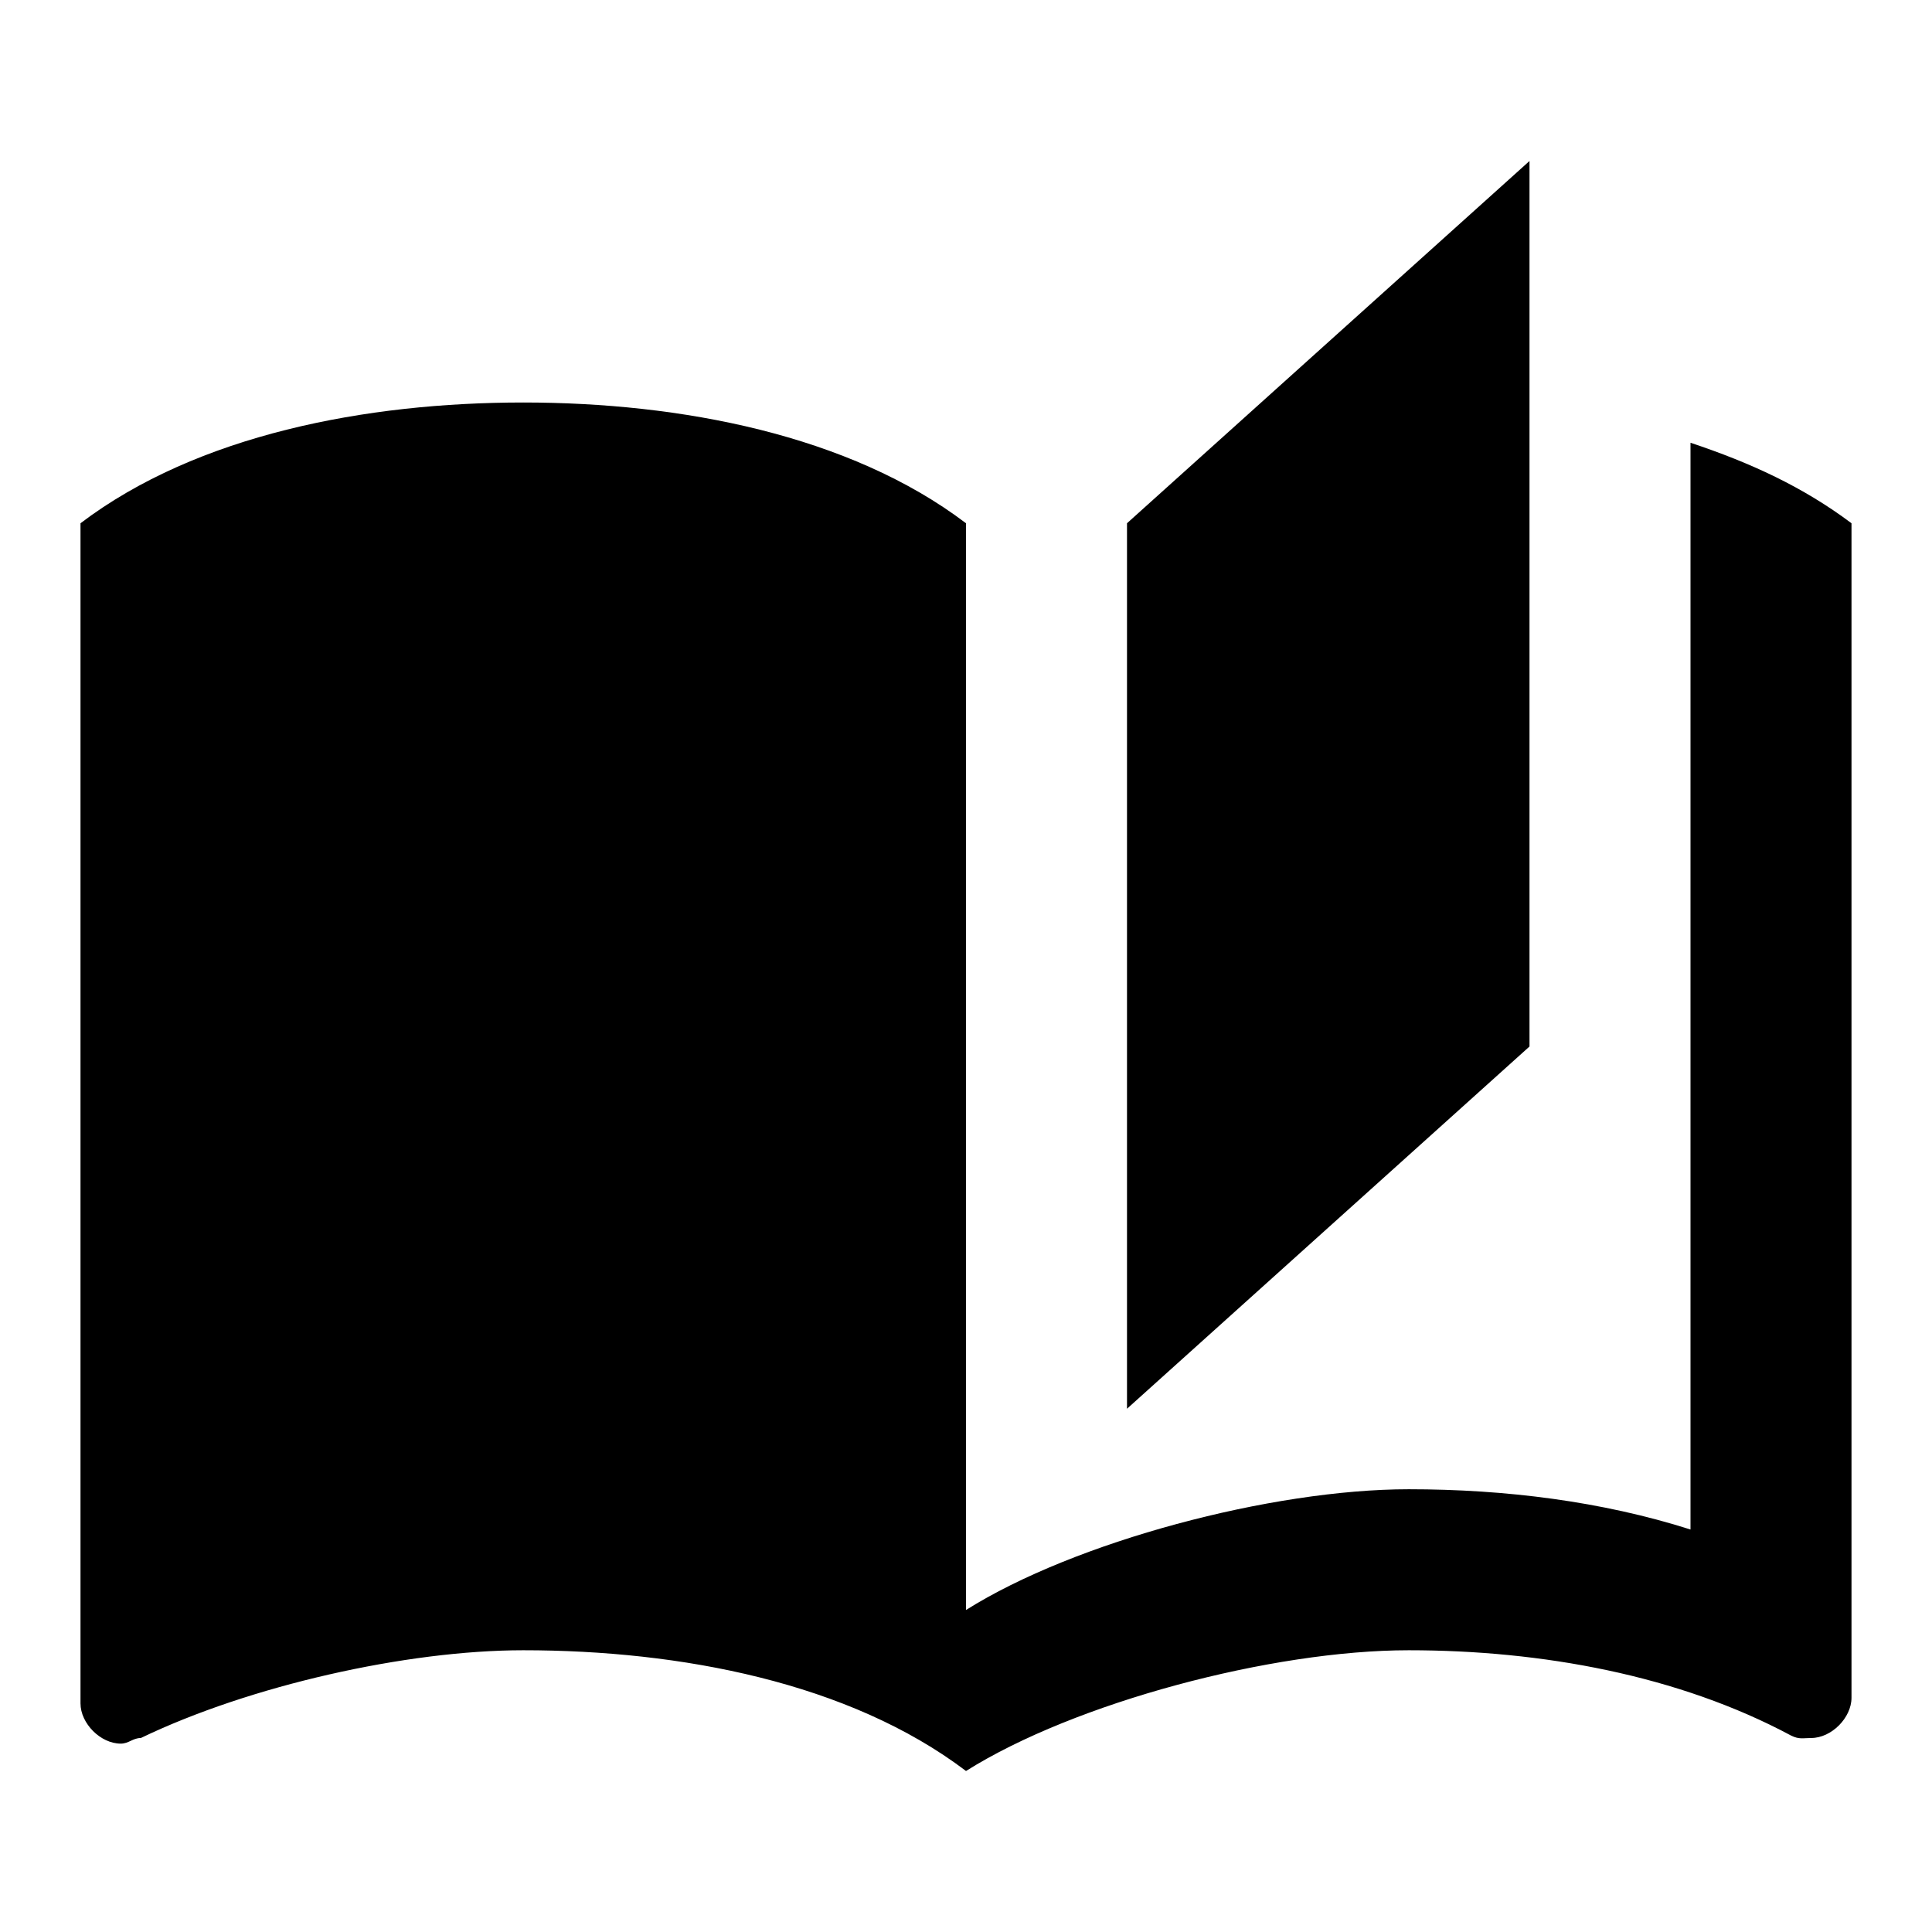
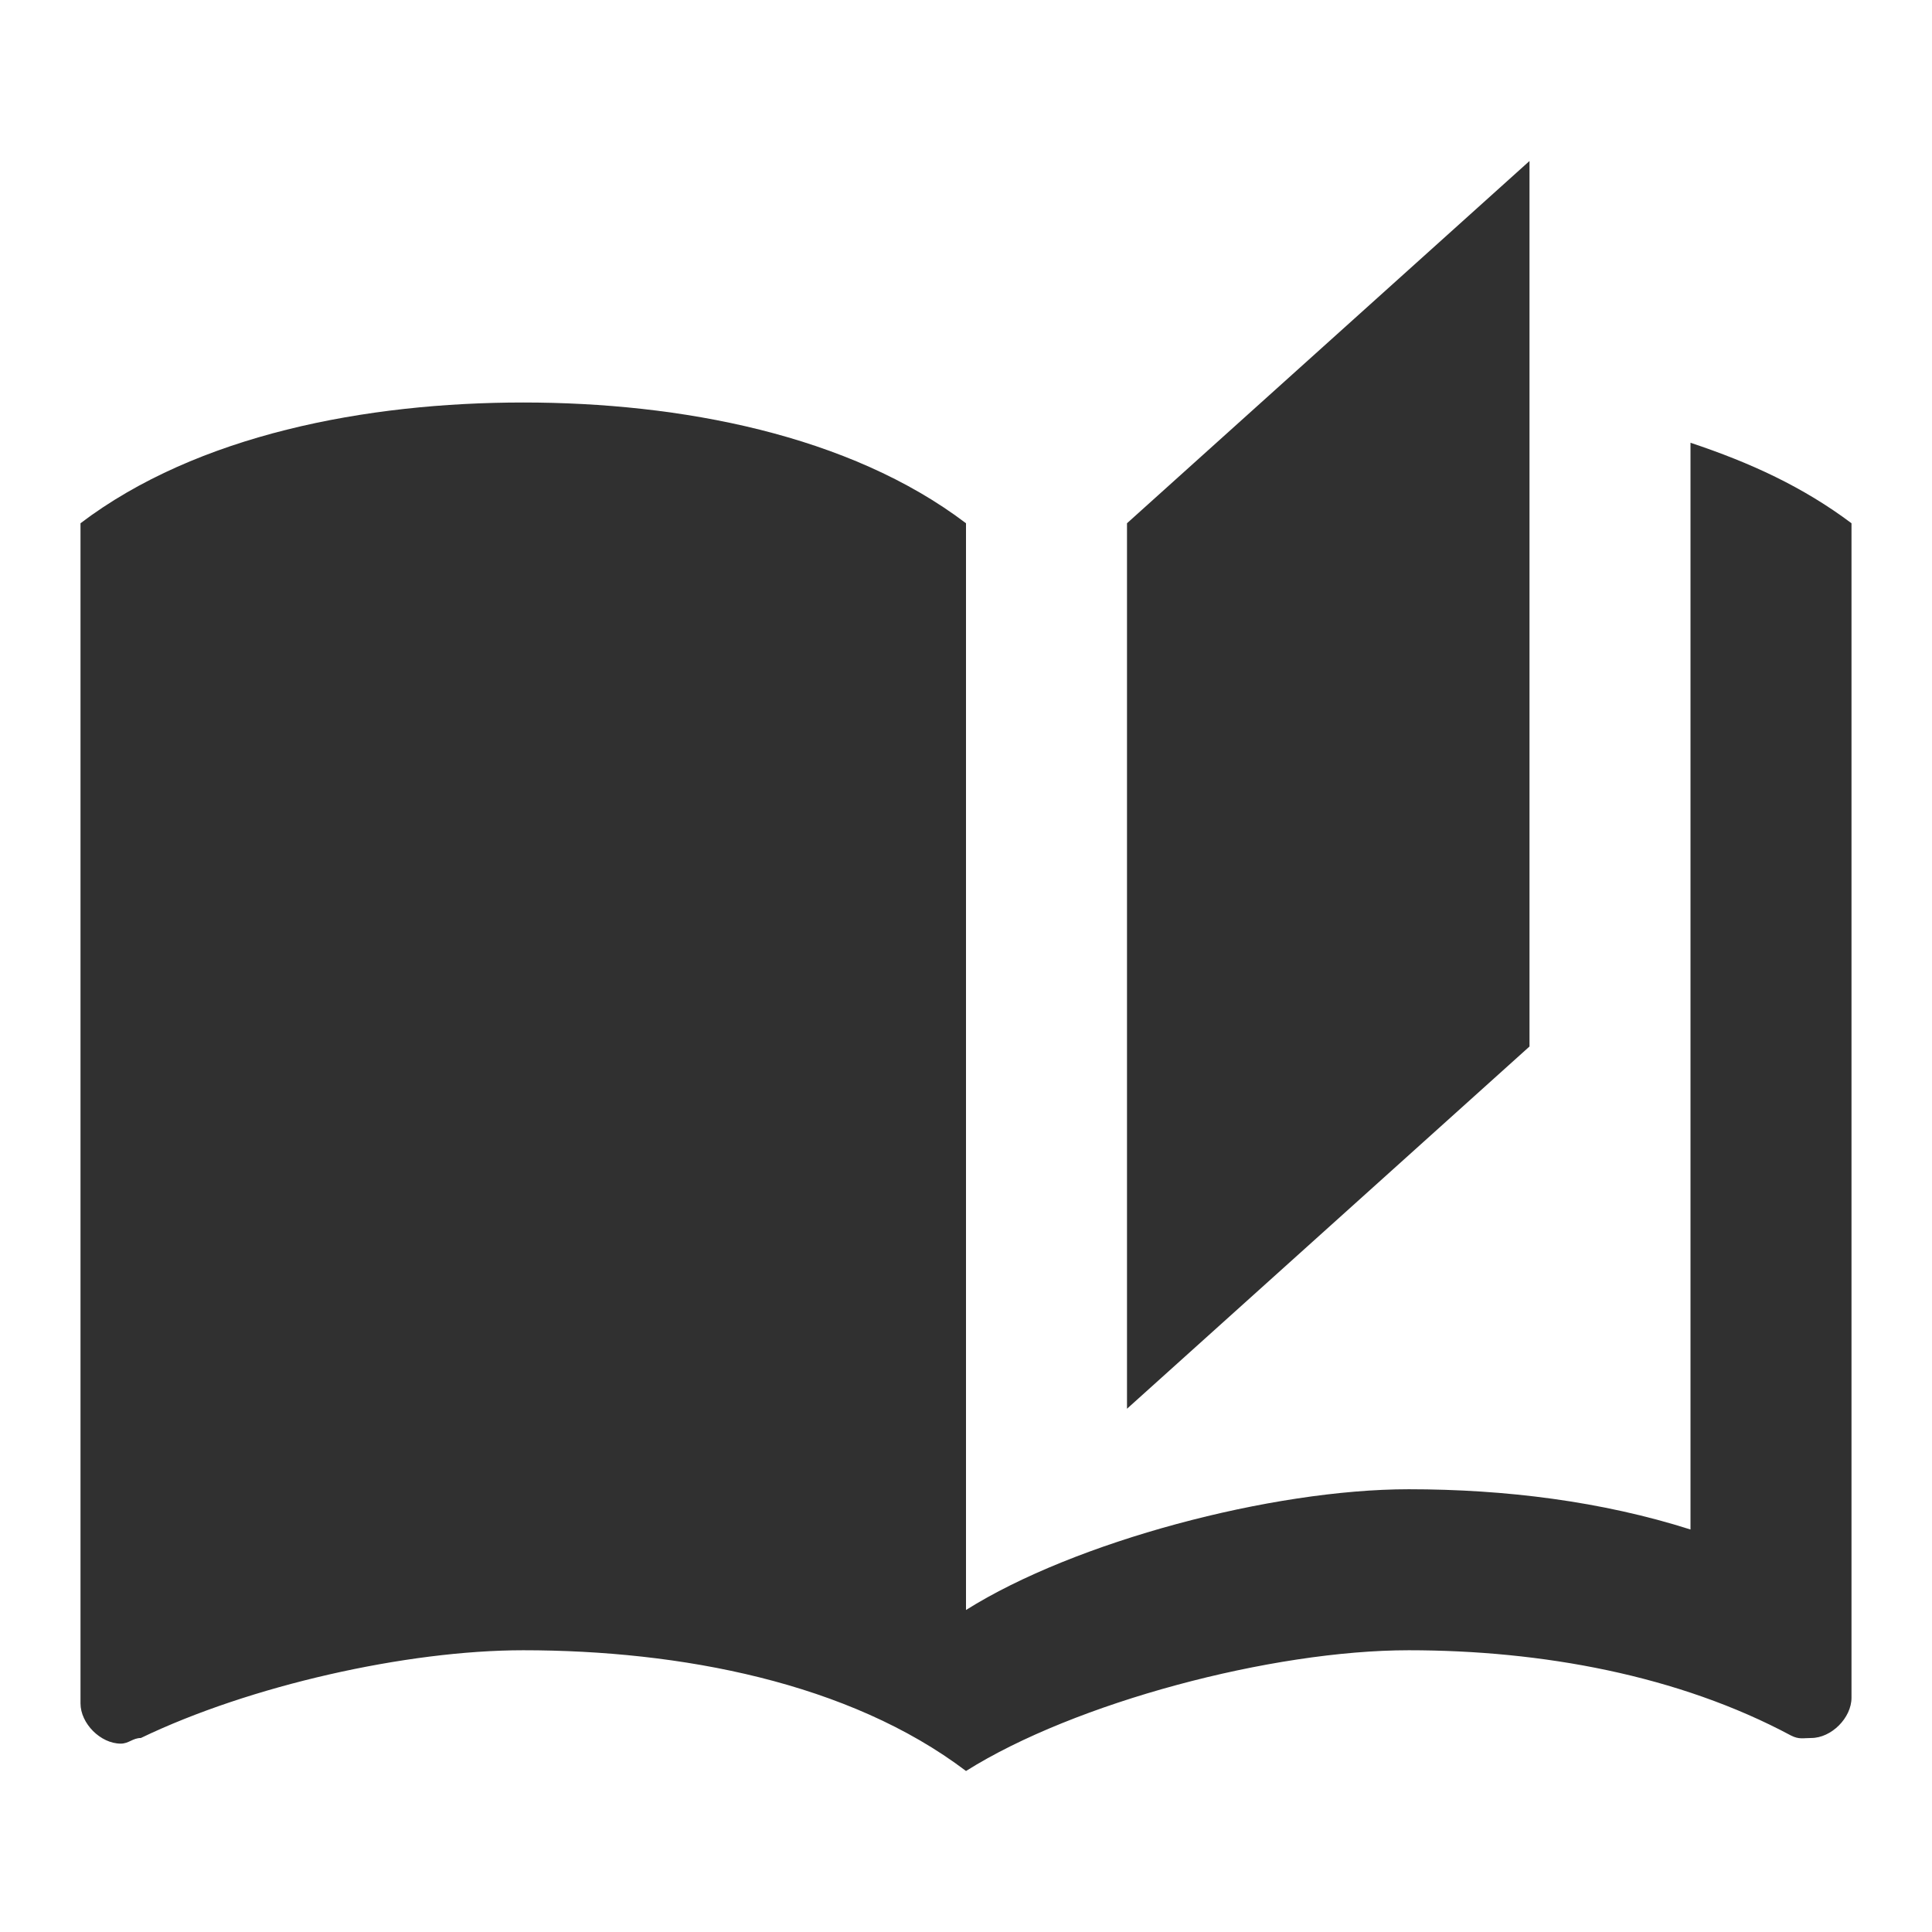
- <svg xmlns="http://www.w3.org/2000/svg" viewBox="0 0 24 24">
+ <svg xmlns="http://www.w3.org/2000/svg" fill="#303030" viewBox="0 0 24 24">
  <path d="M19 2L14 6.5V17.5L19 13V2M6.5 5C4.55 5 2.45 5.4 1 6.5V21.16C1 21.41 1.25 21.66 1.5 21.66C1.6 21.66 1.65 21.59 1.75 21.59C3.1 20.94 5.05 20.5 6.5 20.5C8.45 20.5 10.55 20.9 12 22C13.35 21.15 15.8 20.5 17.5 20.5C19.15 20.5 20.85 20.81 22.25 21.56C22.35 21.61 22.4 21.59 22.5 21.59C22.75 21.59 23 21.34 23 21.09V6.5C22.4 6.05 21.75 5.75 21 5.5V19C19.9 18.65 18.7 18.5 17.5 18.5C15.8 18.5 13.35 19.15 12 20V6.5C10.55 5.4 8.45 5 6.5 5Z" />
</svg>
